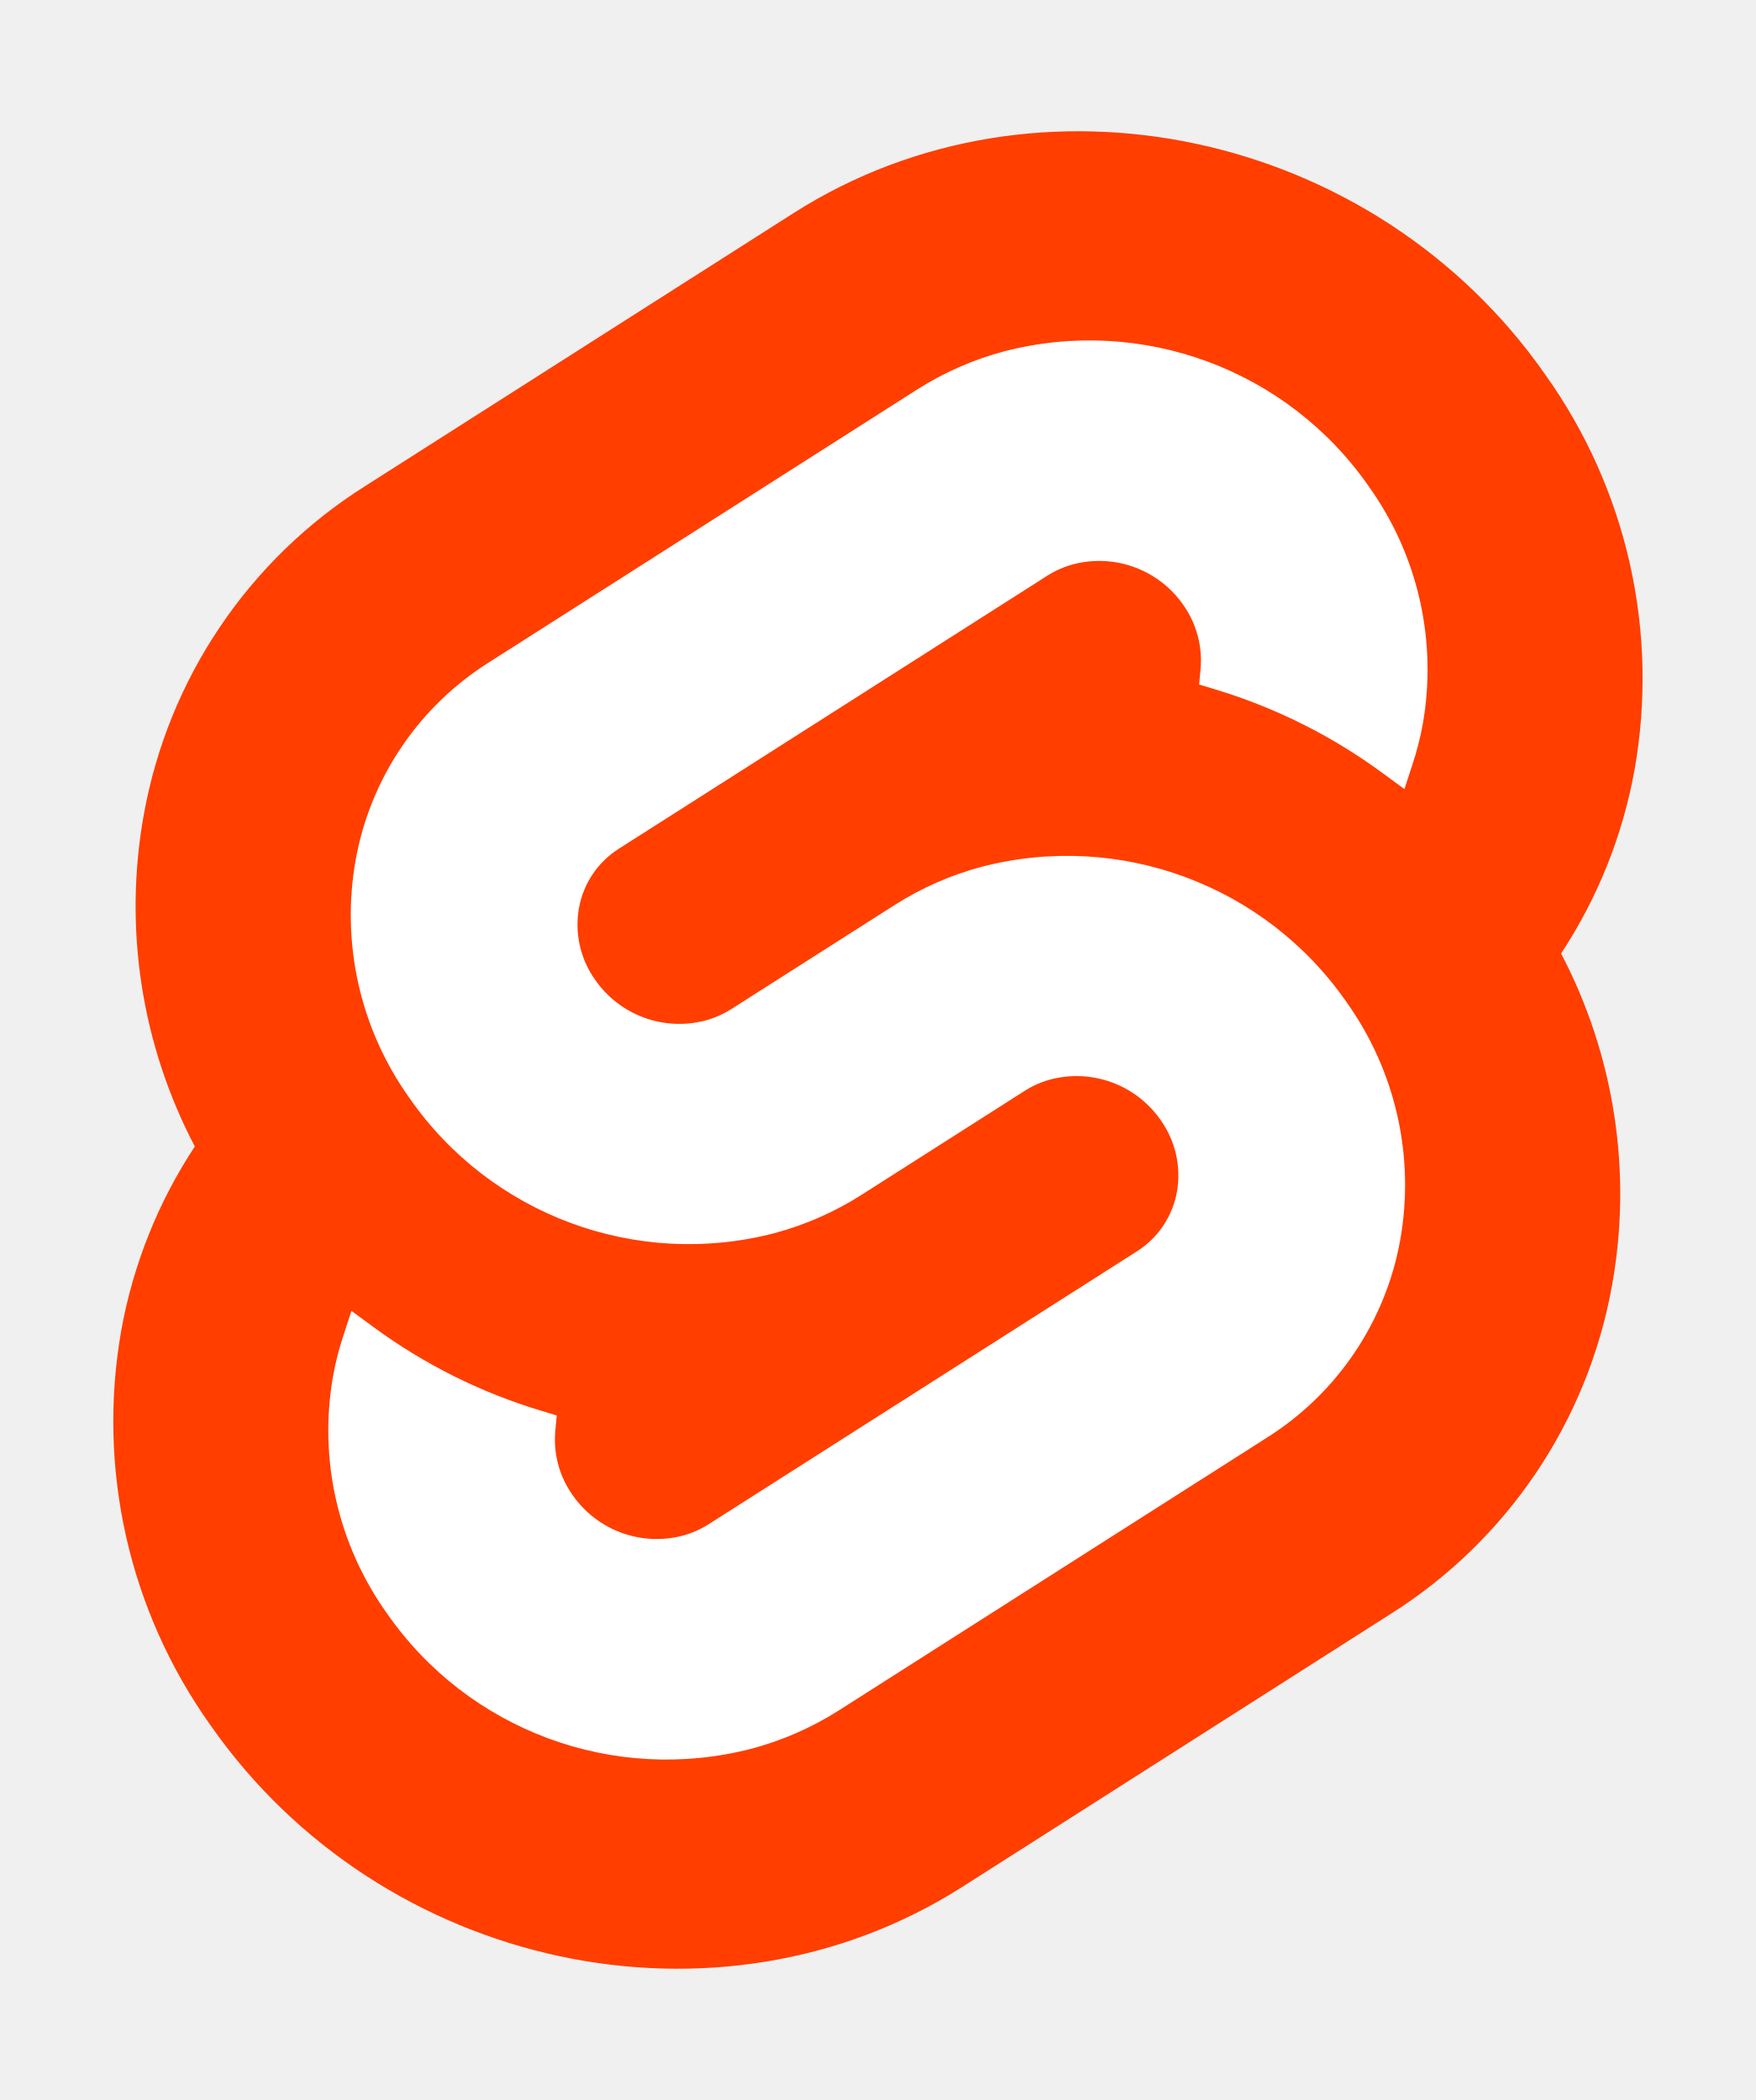
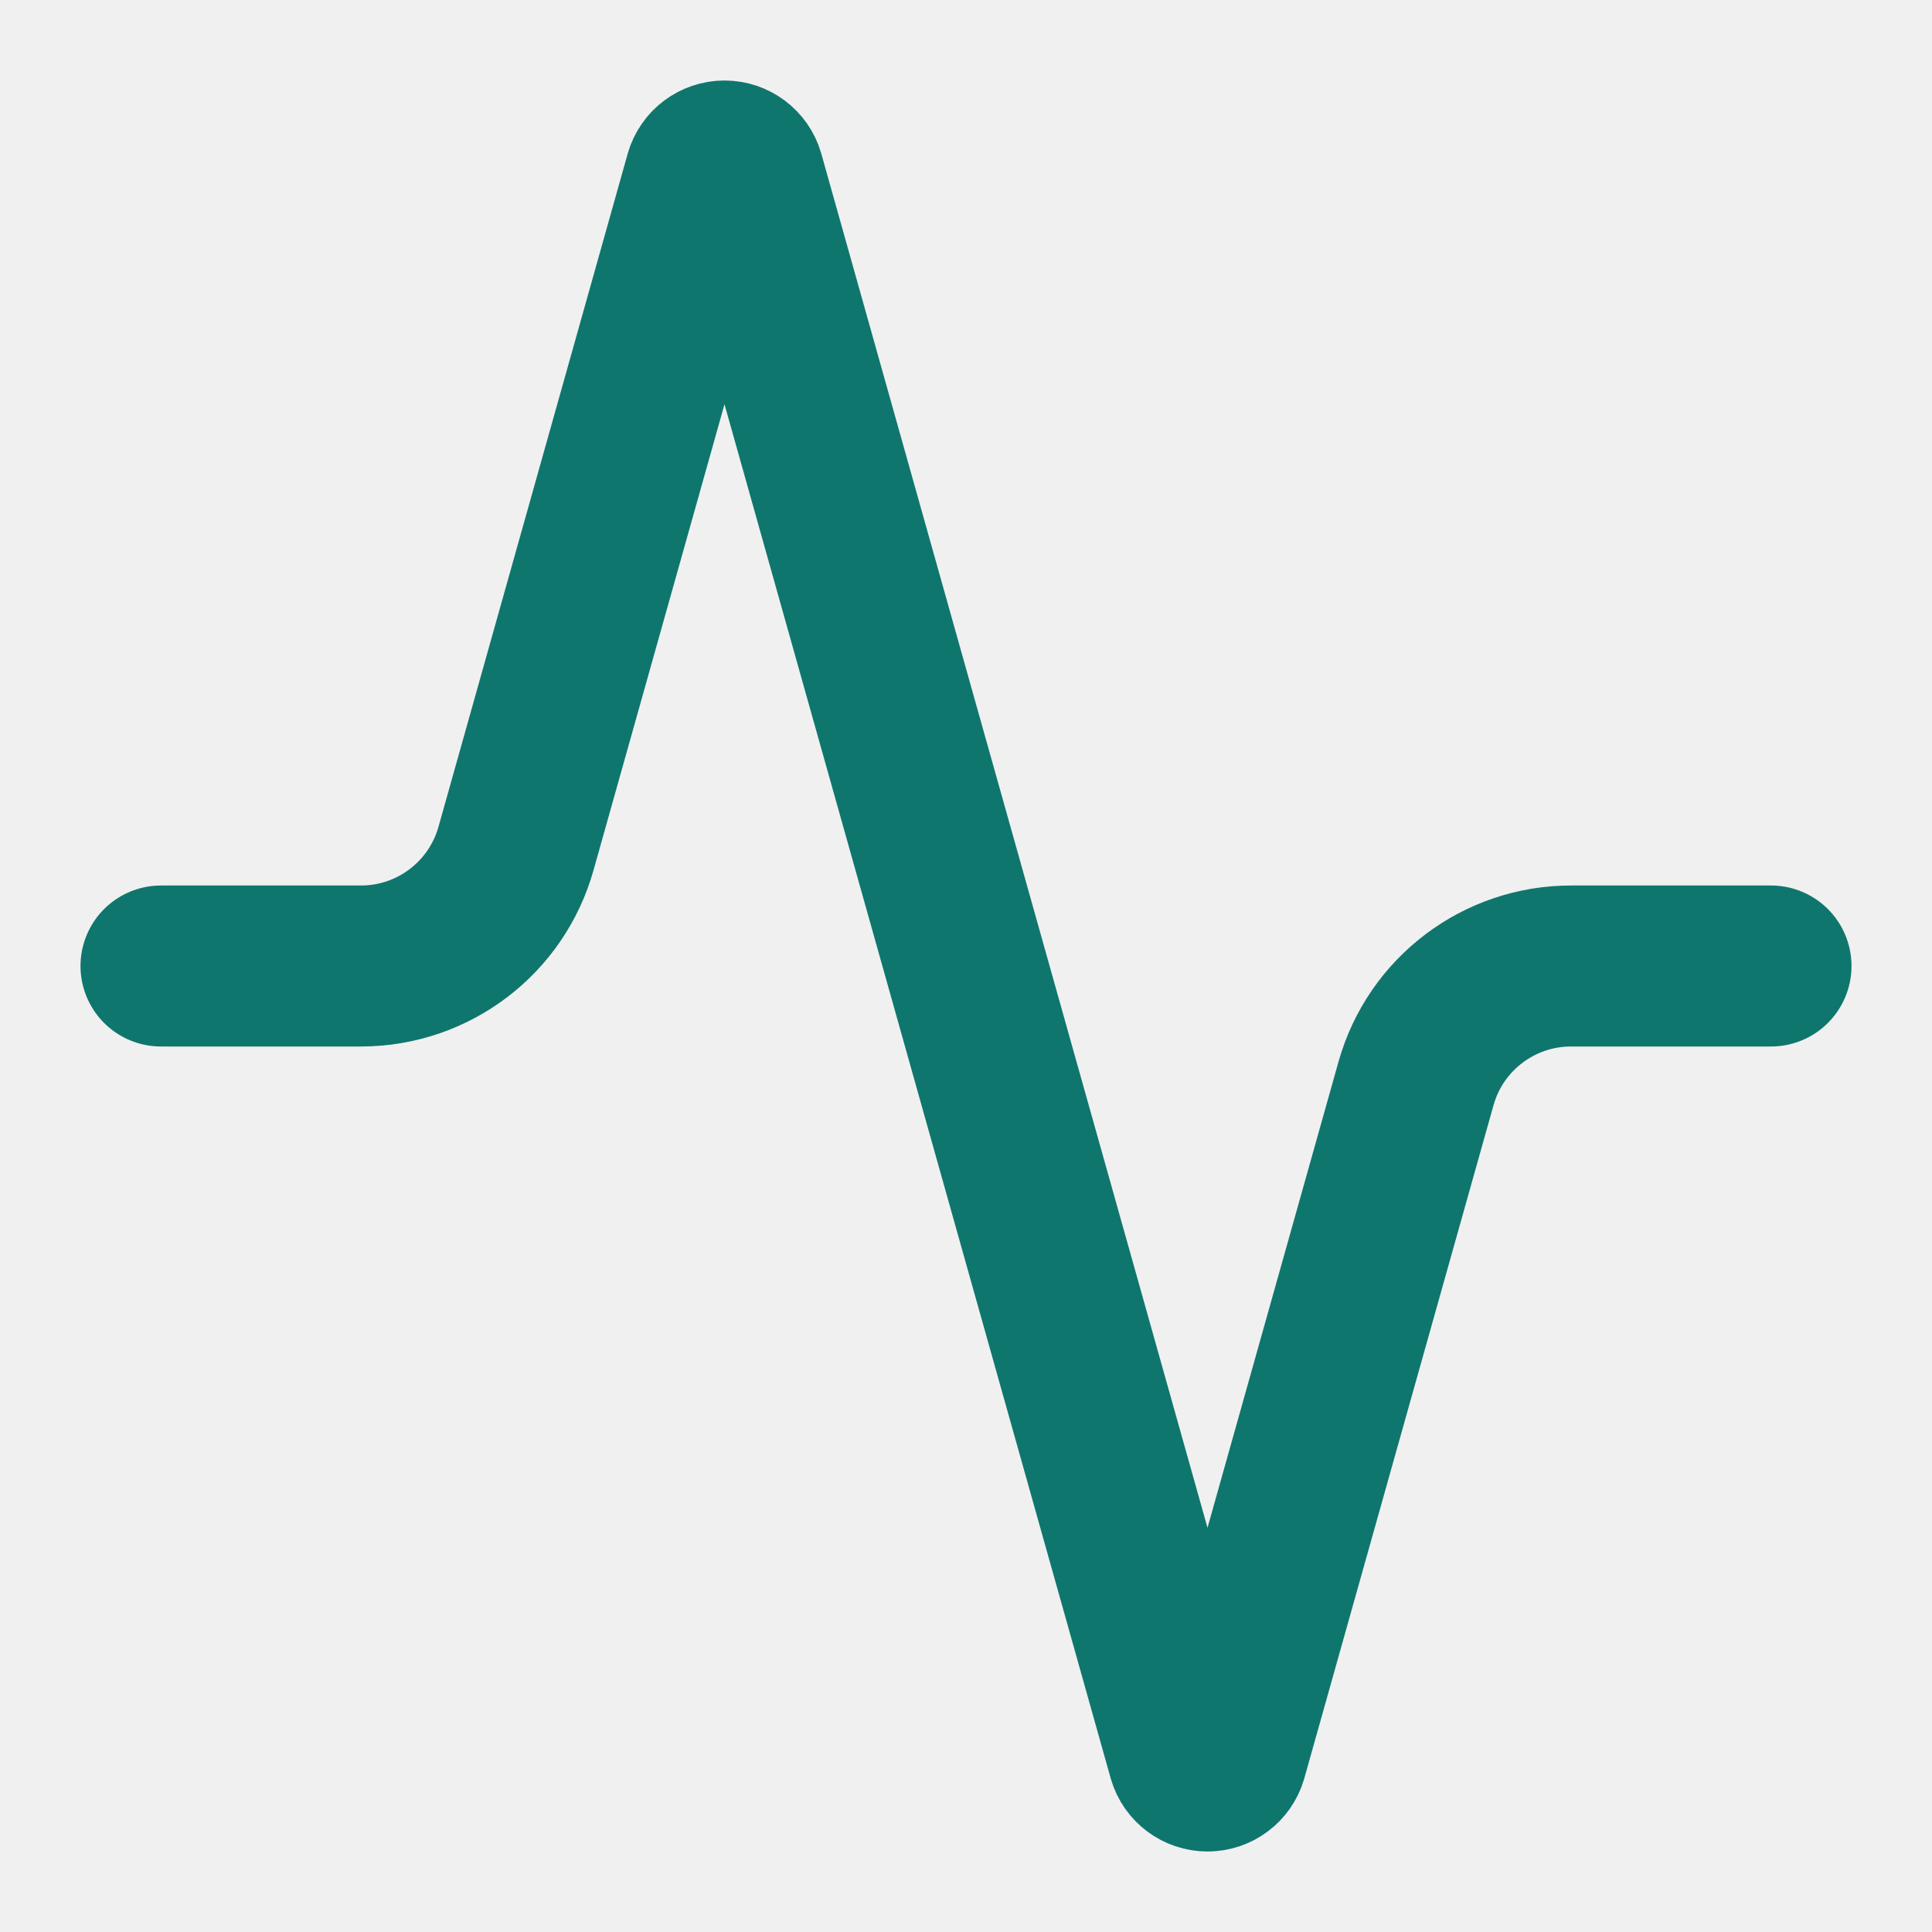
- <svg xmlns="http://www.w3.org/2000/svg" width="107" height="128" viewBox="0 0 107 128">
-   <path d="M94.157 22.819c-10.4-14.885-30.94-19.297-45.792-9.835L22.282 29.608A29.92 29.92 0 0 0 8.764 49.65a31.5 31.5 0 0 0 3.108 20.231 30 30 0 0 0-4.477 11.183 31.9 31.9 0 0 0 5.448 24.116c10.402 14.887 30.942 19.297 45.791 9.835l26.083-16.624A29.92 29.92 0 0 0 98.235 78.35a31.53 31.53 0 0 0-3.105-20.232 30 30 0 0 0 4.474-11.182 31.88 31.88 0 0 0-5.447-24.116" style="fill:#ff3e00" />
-   <path d="M45.817 106.582a20.72 20.72 0 0 1-22.237-8.243 19.17 19.17 0 0 1-3.277-14.503 18 18 0 0 1 .624-2.435l.49-1.498 1.337.981a33.6 33.6 0 0 0 10.203 5.098l.97.294-.09.968a5.85 5.85 0 0 0 1.052 3.878 6.24 6.24 0 0 0 6.695 2.485 5.8 5.8 0 0 0 1.603-.704L69.27 76.28a5.43 5.43 0 0 0 2.45-3.631 5.8 5.8 0 0 0-.987-4.371 6.24 6.24 0 0 0-6.698-2.487 5.7 5.7 0 0 0-1.6.704l-9.953 6.345a19 19 0 0 1-5.296 2.326 20.72 20.72 0 0 1-22.237-8.243 19.17 19.17 0 0 1-3.277-14.502 17.99 17.99 0 0 1 8.13-12.052l26.081-16.623a19 19 0 0 1 5.3-2.329 20.72 20.72 0 0 1 22.237 8.243 19.17 19.17 0 0 1 3.277 14.503 18 18 0 0 1-.624 2.435l-.49 1.498-1.337-.98a33.6 33.6 0 0 0-10.203-5.1l-.97-.294.09-.968a5.86 5.86 0 0 0-1.052-3.878 6.24 6.24 0 0 0-6.696-2.485 5.8 5.8 0 0 0-1.602.704L37.73 51.72a5.42 5.42 0 0 0-2.449 3.63 5.79 5.79 0 0 0 .986 4.372 6.24 6.24 0 0 0 6.698 2.486 5.8 5.8 0 0 0 1.602-.704l9.952-6.342a19 19 0 0 1 5.295-2.328 20.72 20.72 0 0 1 22.237 8.242 19.17 19.17 0 0 1 3.277 14.503 18 18 0 0 1-8.13 12.053l-26.081 16.622a19 19 0 0 1-5.3 2.328" style="fill:#fff" />
+ <svg xmlns="http://www.w3.org/2000/svg" viewBox="0 0 24 24" fill="none" stroke="currentColor" stroke-width="2" stroke-linecap="round" stroke-linejoin="round">
+   <style>
+ 		svg {
+ 			color: #0f766e;
+ 		}
+ 		@media (prefers-color-scheme: dark) {
+ 			svg {
+ 				color: #5eead4;
+ 			}
+ 		}
+ 	</style>
+   <path d="M22 12h-2.48a2 2 0 0 0-1.93 1.46l-2.35 8.36a.25.25 0 0 1-.48 0L9.24 2.18a.25.25 0 0 0-.48 0l-2.35 8.36A2 2 0 0 1 4.49 12H2" />
</svg>
